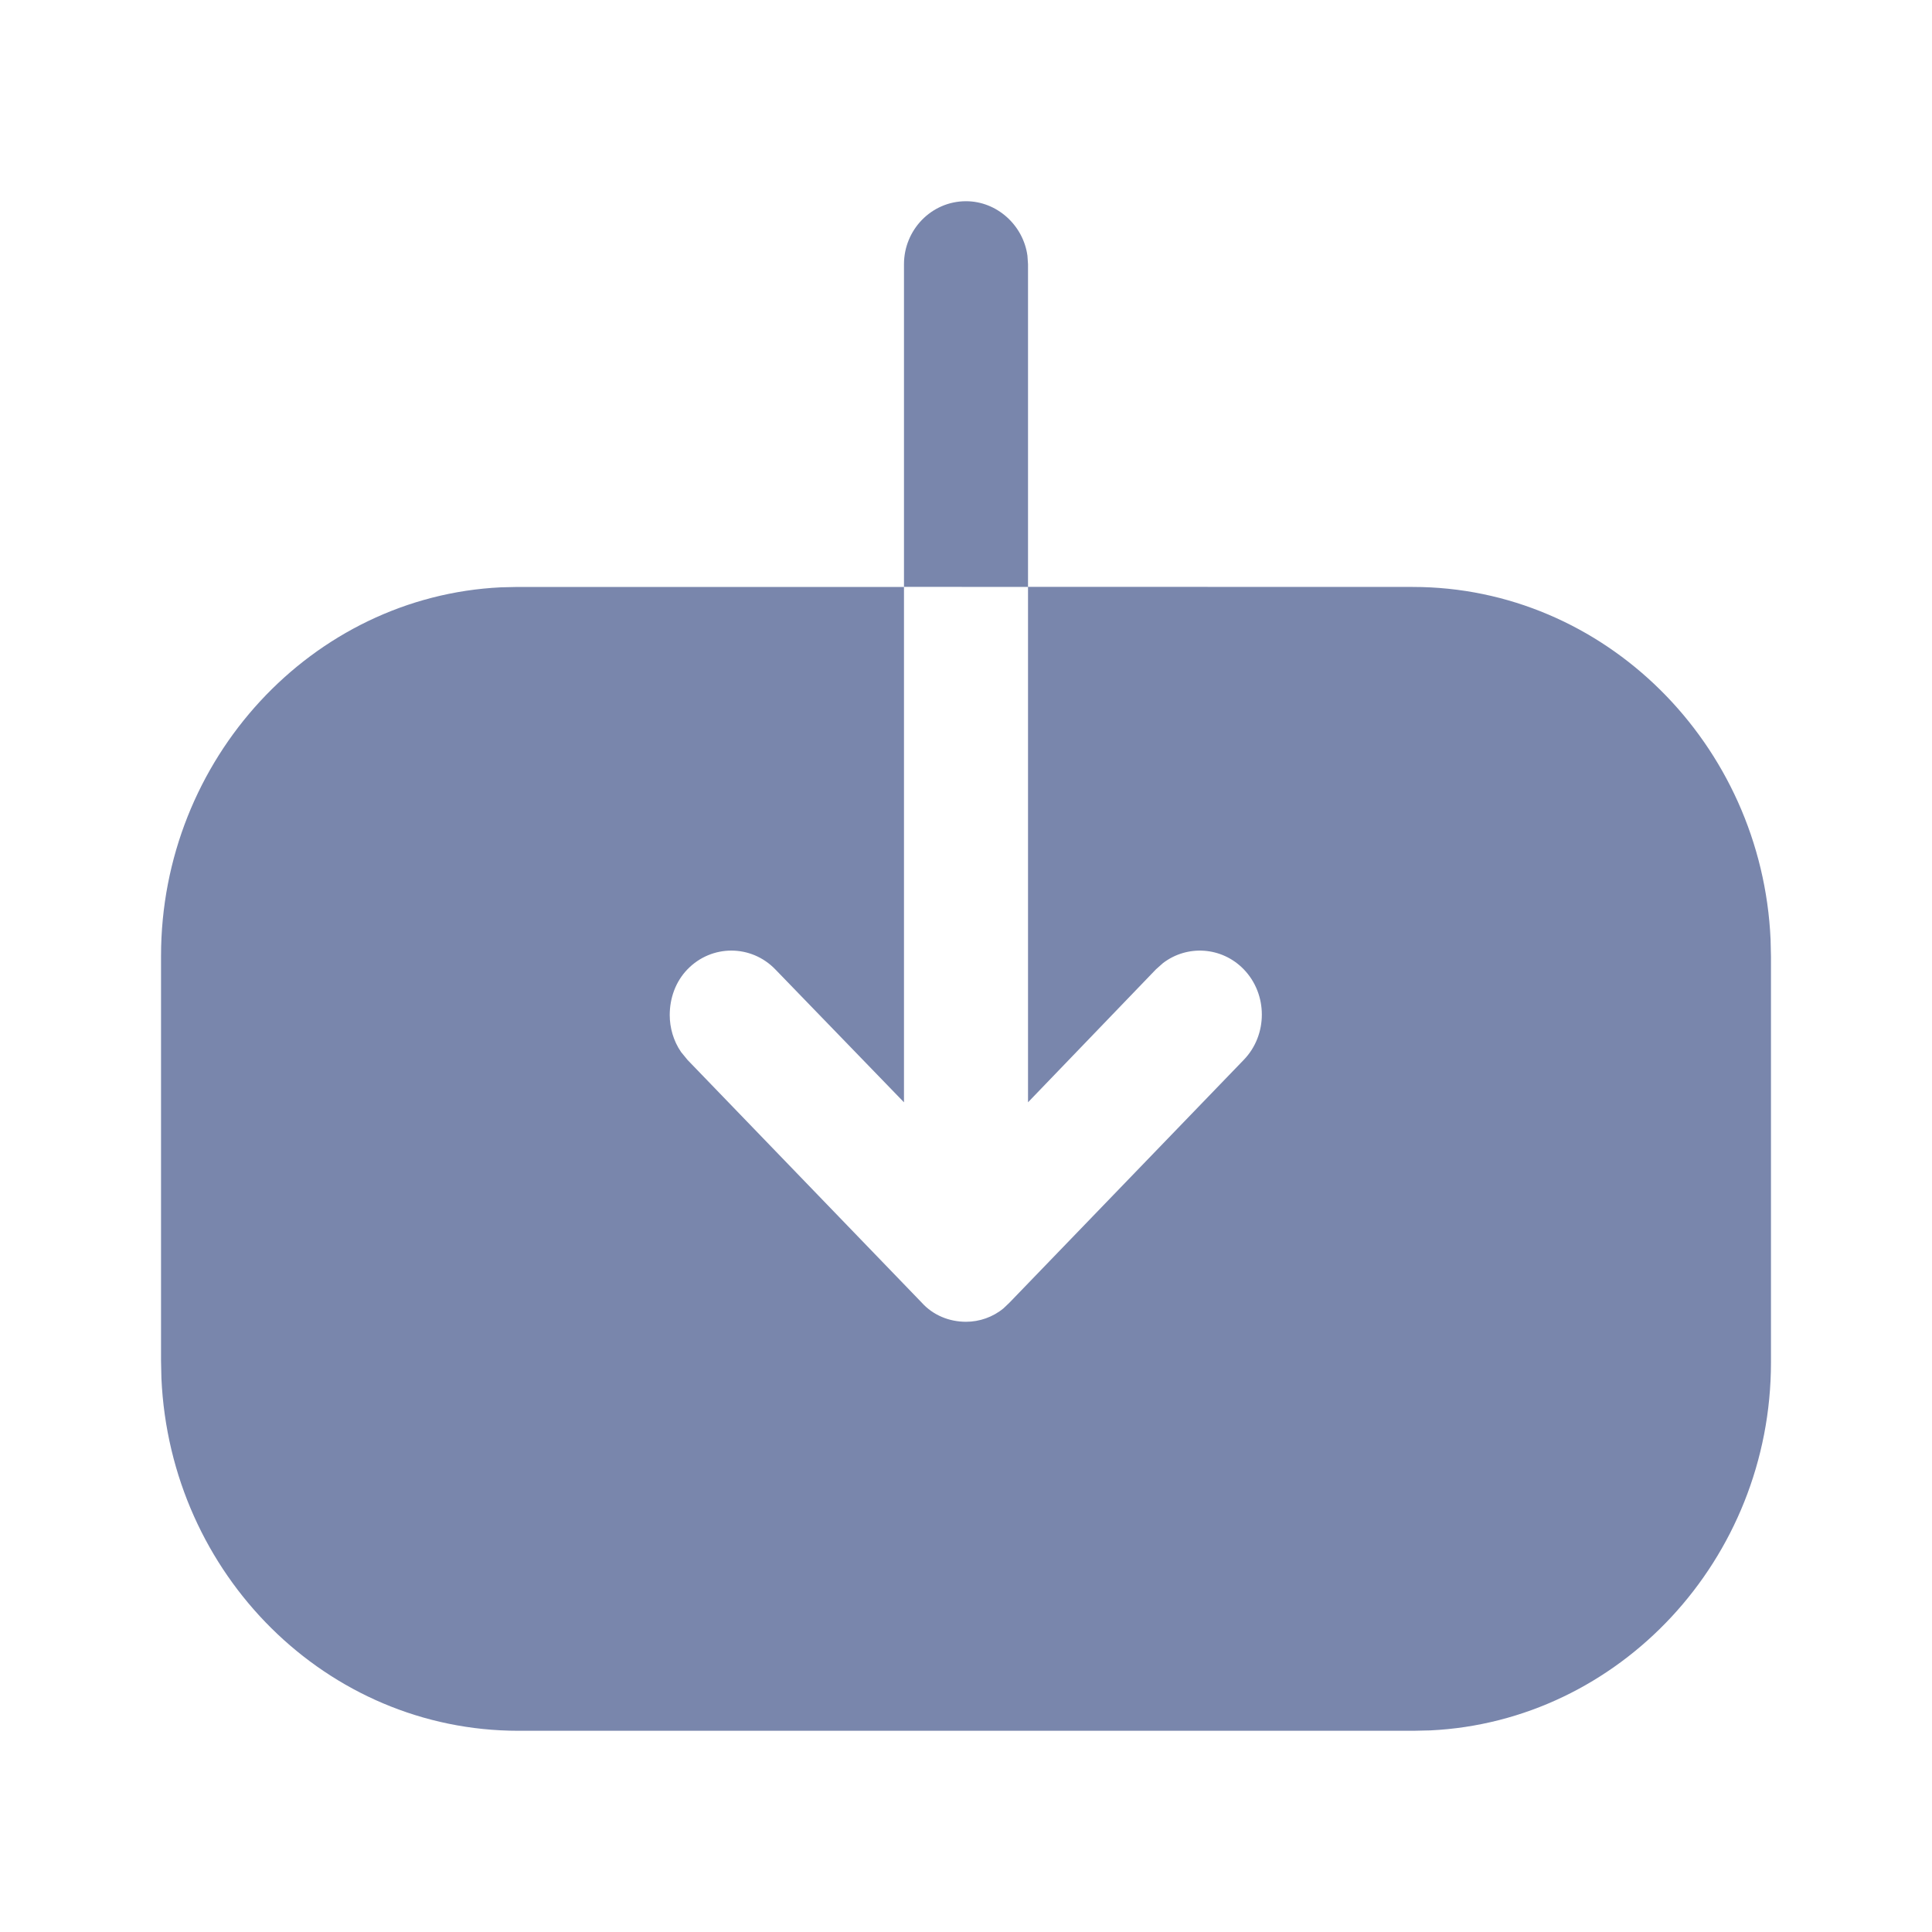
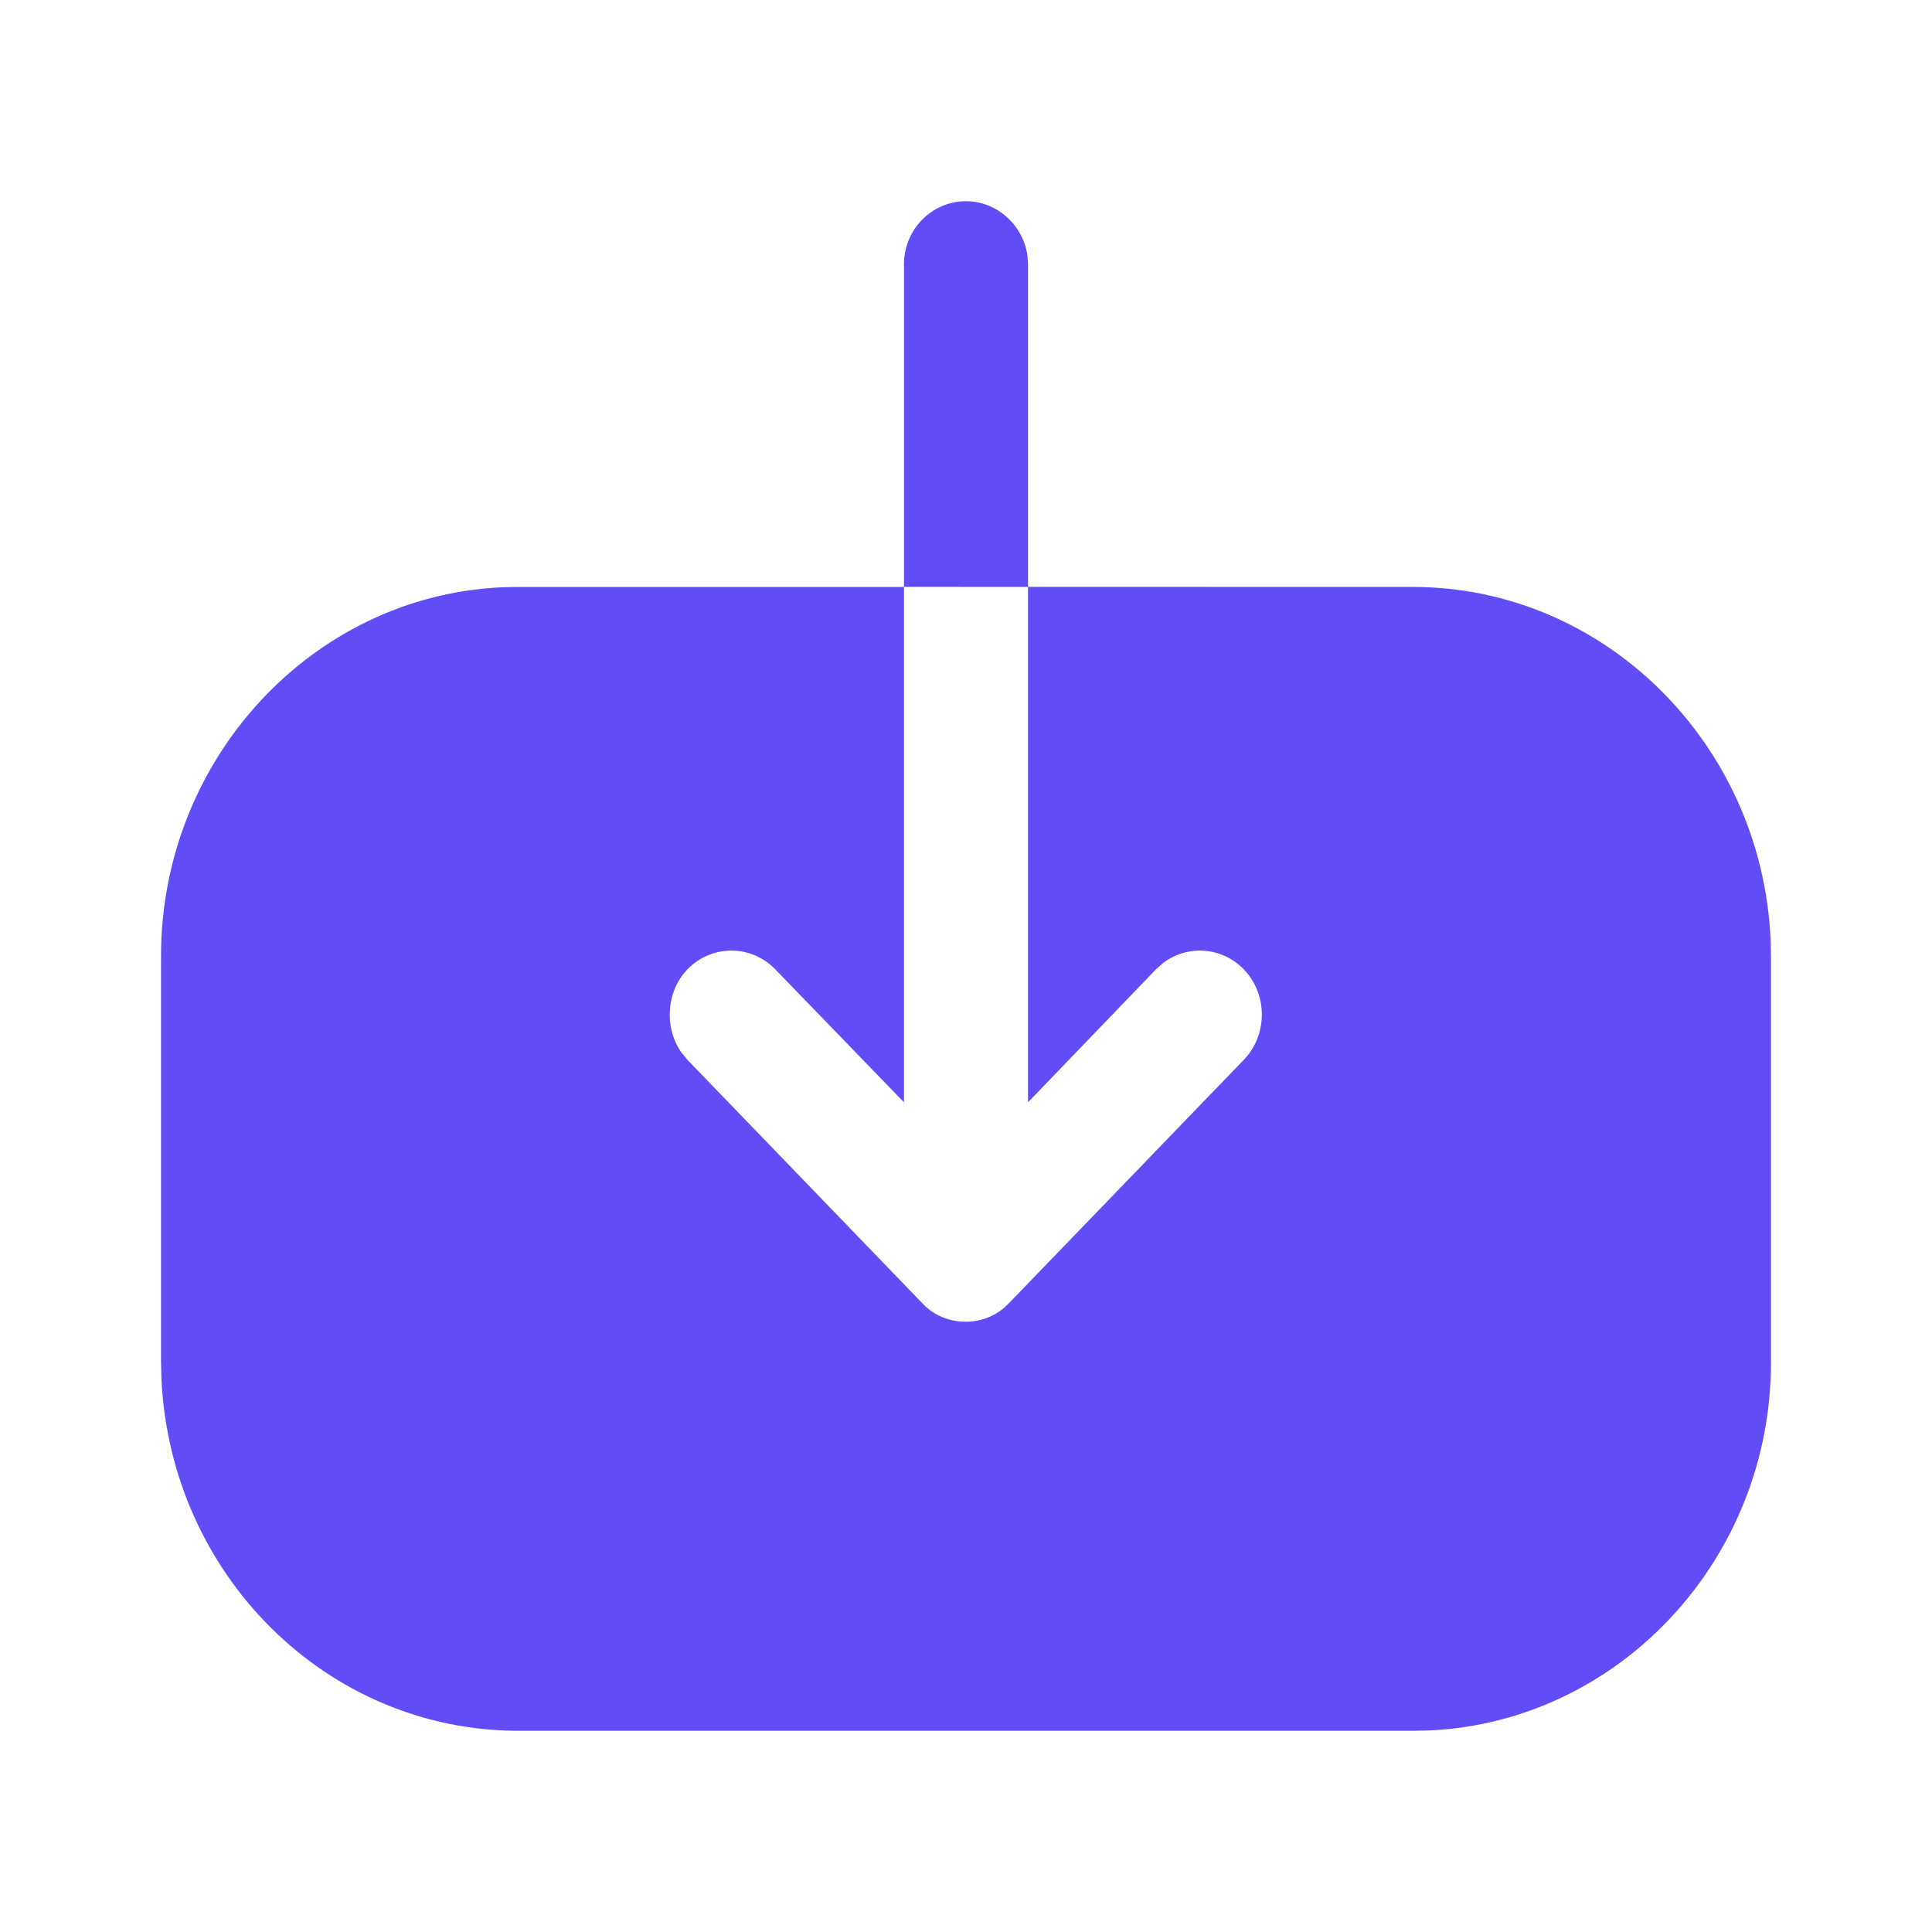
<svg xmlns="http://www.w3.org/2000/svg" width="20" height="20" viewBox="0 0 20 20" fill="none">
-   <path d="M9.358 6.075V2.735C9.358 2.379 9.642 2.083 10 2.083C10.321 2.083 10.593 2.332 10.636 2.647L10.642 2.735V6.075L14.625 6.076C16.608 6.076 18.238 7.7 18.329 9.725L18.333 9.905V14.104C18.333 16.144 16.761 17.819 14.807 17.913L14.633 17.917H5.367C3.383 17.917 1.762 16.301 1.671 14.268L1.667 14.087L1.667 9.897C1.667 7.857 3.232 6.174 5.185 6.08L5.358 6.076H9.358V11.411L8.025 10.034C7.775 9.776 7.367 9.776 7.117 10.034C6.992 10.163 6.933 10.335 6.933 10.508C6.933 10.638 6.971 10.775 7.05 10.89L7.117 10.972L9.542 13.485C9.658 13.614 9.825 13.683 10 13.683C10.139 13.683 10.278 13.635 10.388 13.544L10.45 13.485L12.875 10.972C13.125 10.714 13.125 10.292 12.875 10.034C12.648 9.8 12.29 9.778 12.039 9.97L11.967 10.034L10.642 11.411V6.076L9.358 6.075Z" fill="#7986AC" />
+   <path d="M9.358 6.075V2.735C9.358 2.379 9.642 2.083 10 2.083C10.321 2.083 10.593 2.332 10.636 2.647L10.642 2.735V6.075L14.625 6.076C16.608 6.076 18.238 7.7 18.329 9.725L18.333 9.905V14.104C18.333 16.144 16.761 17.819 14.807 17.913L14.633 17.917H5.367C3.383 17.917 1.762 16.301 1.671 14.268L1.667 14.087L1.667 9.897C1.667 7.857 3.232 6.174 5.185 6.08L5.358 6.076H9.358V11.411L8.025 10.034C7.775 9.776 7.367 9.776 7.117 10.034C6.992 10.163 6.933 10.335 6.933 10.508C6.933 10.638 6.971 10.775 7.05 10.89L7.117 10.972L9.542 13.485C9.658 13.614 9.825 13.683 10 13.683C10.139 13.683 10.278 13.635 10.388 13.544L10.45 13.485L12.875 10.972C13.125 10.714 13.125 10.292 12.875 10.034C12.648 9.8 12.29 9.778 12.039 9.97L11.967 10.034L10.642 11.411V6.076L9.358 6.075Z" fill="#624cf5" />
</svg>
